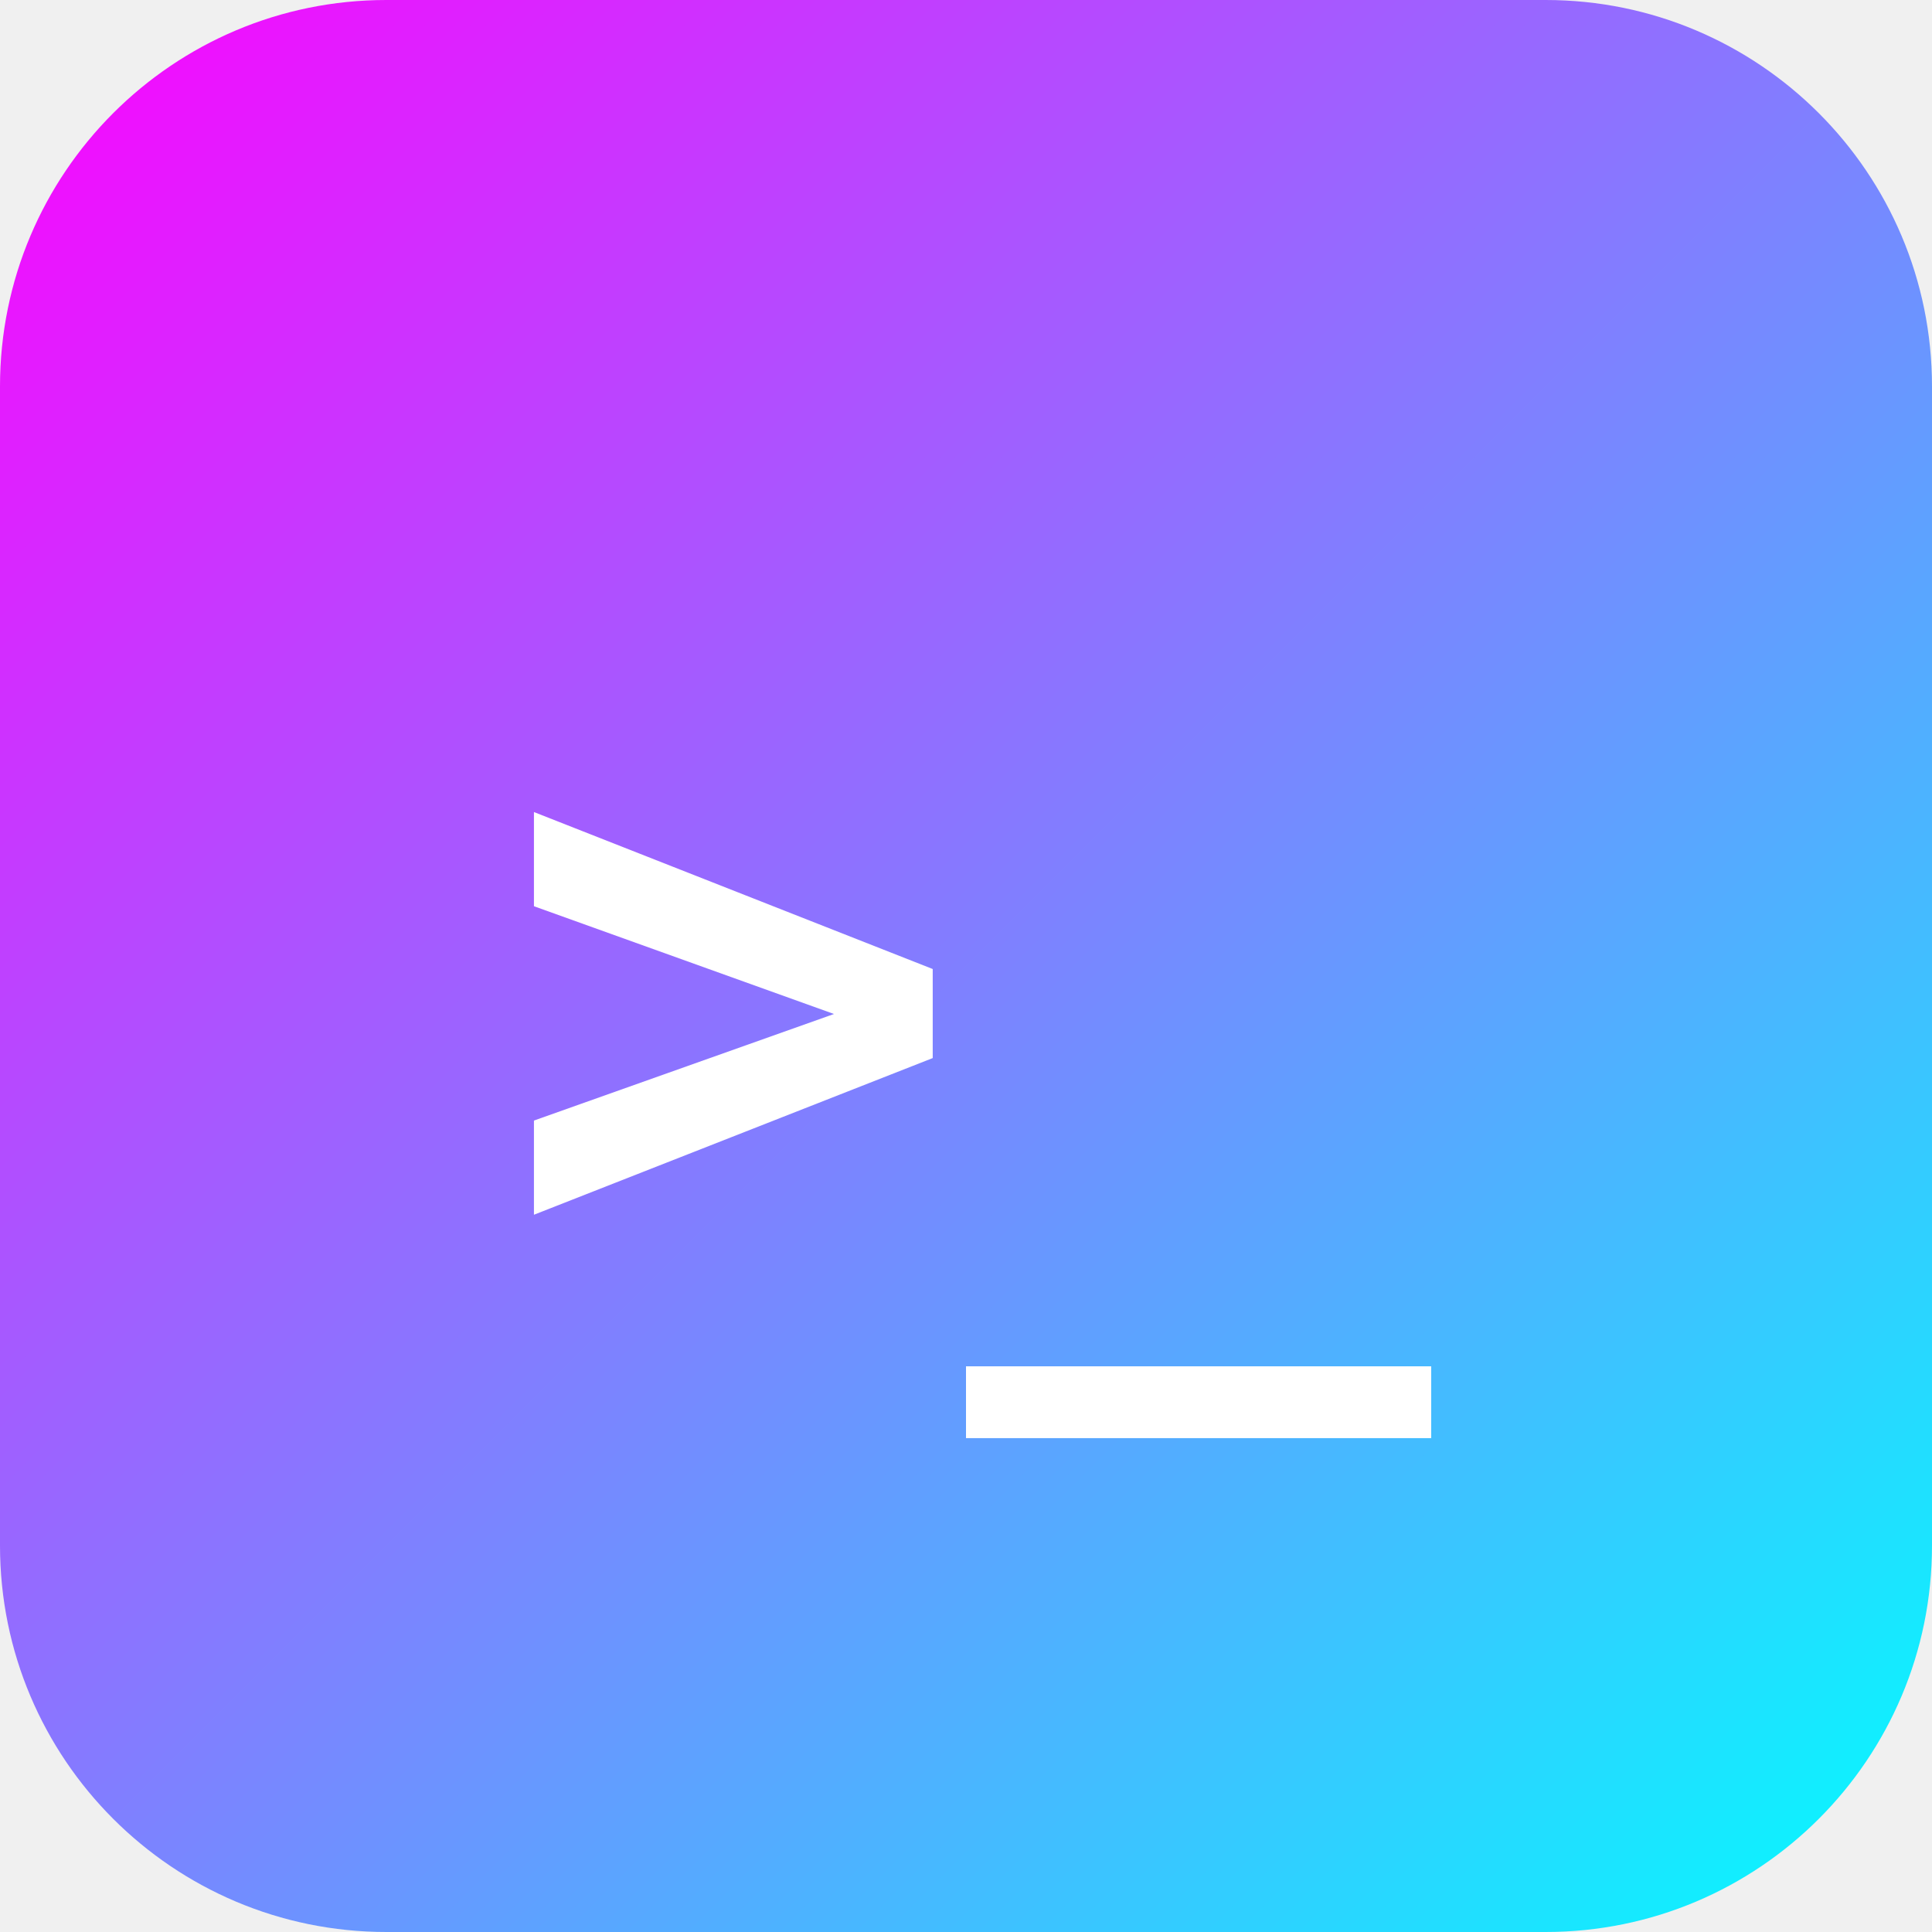
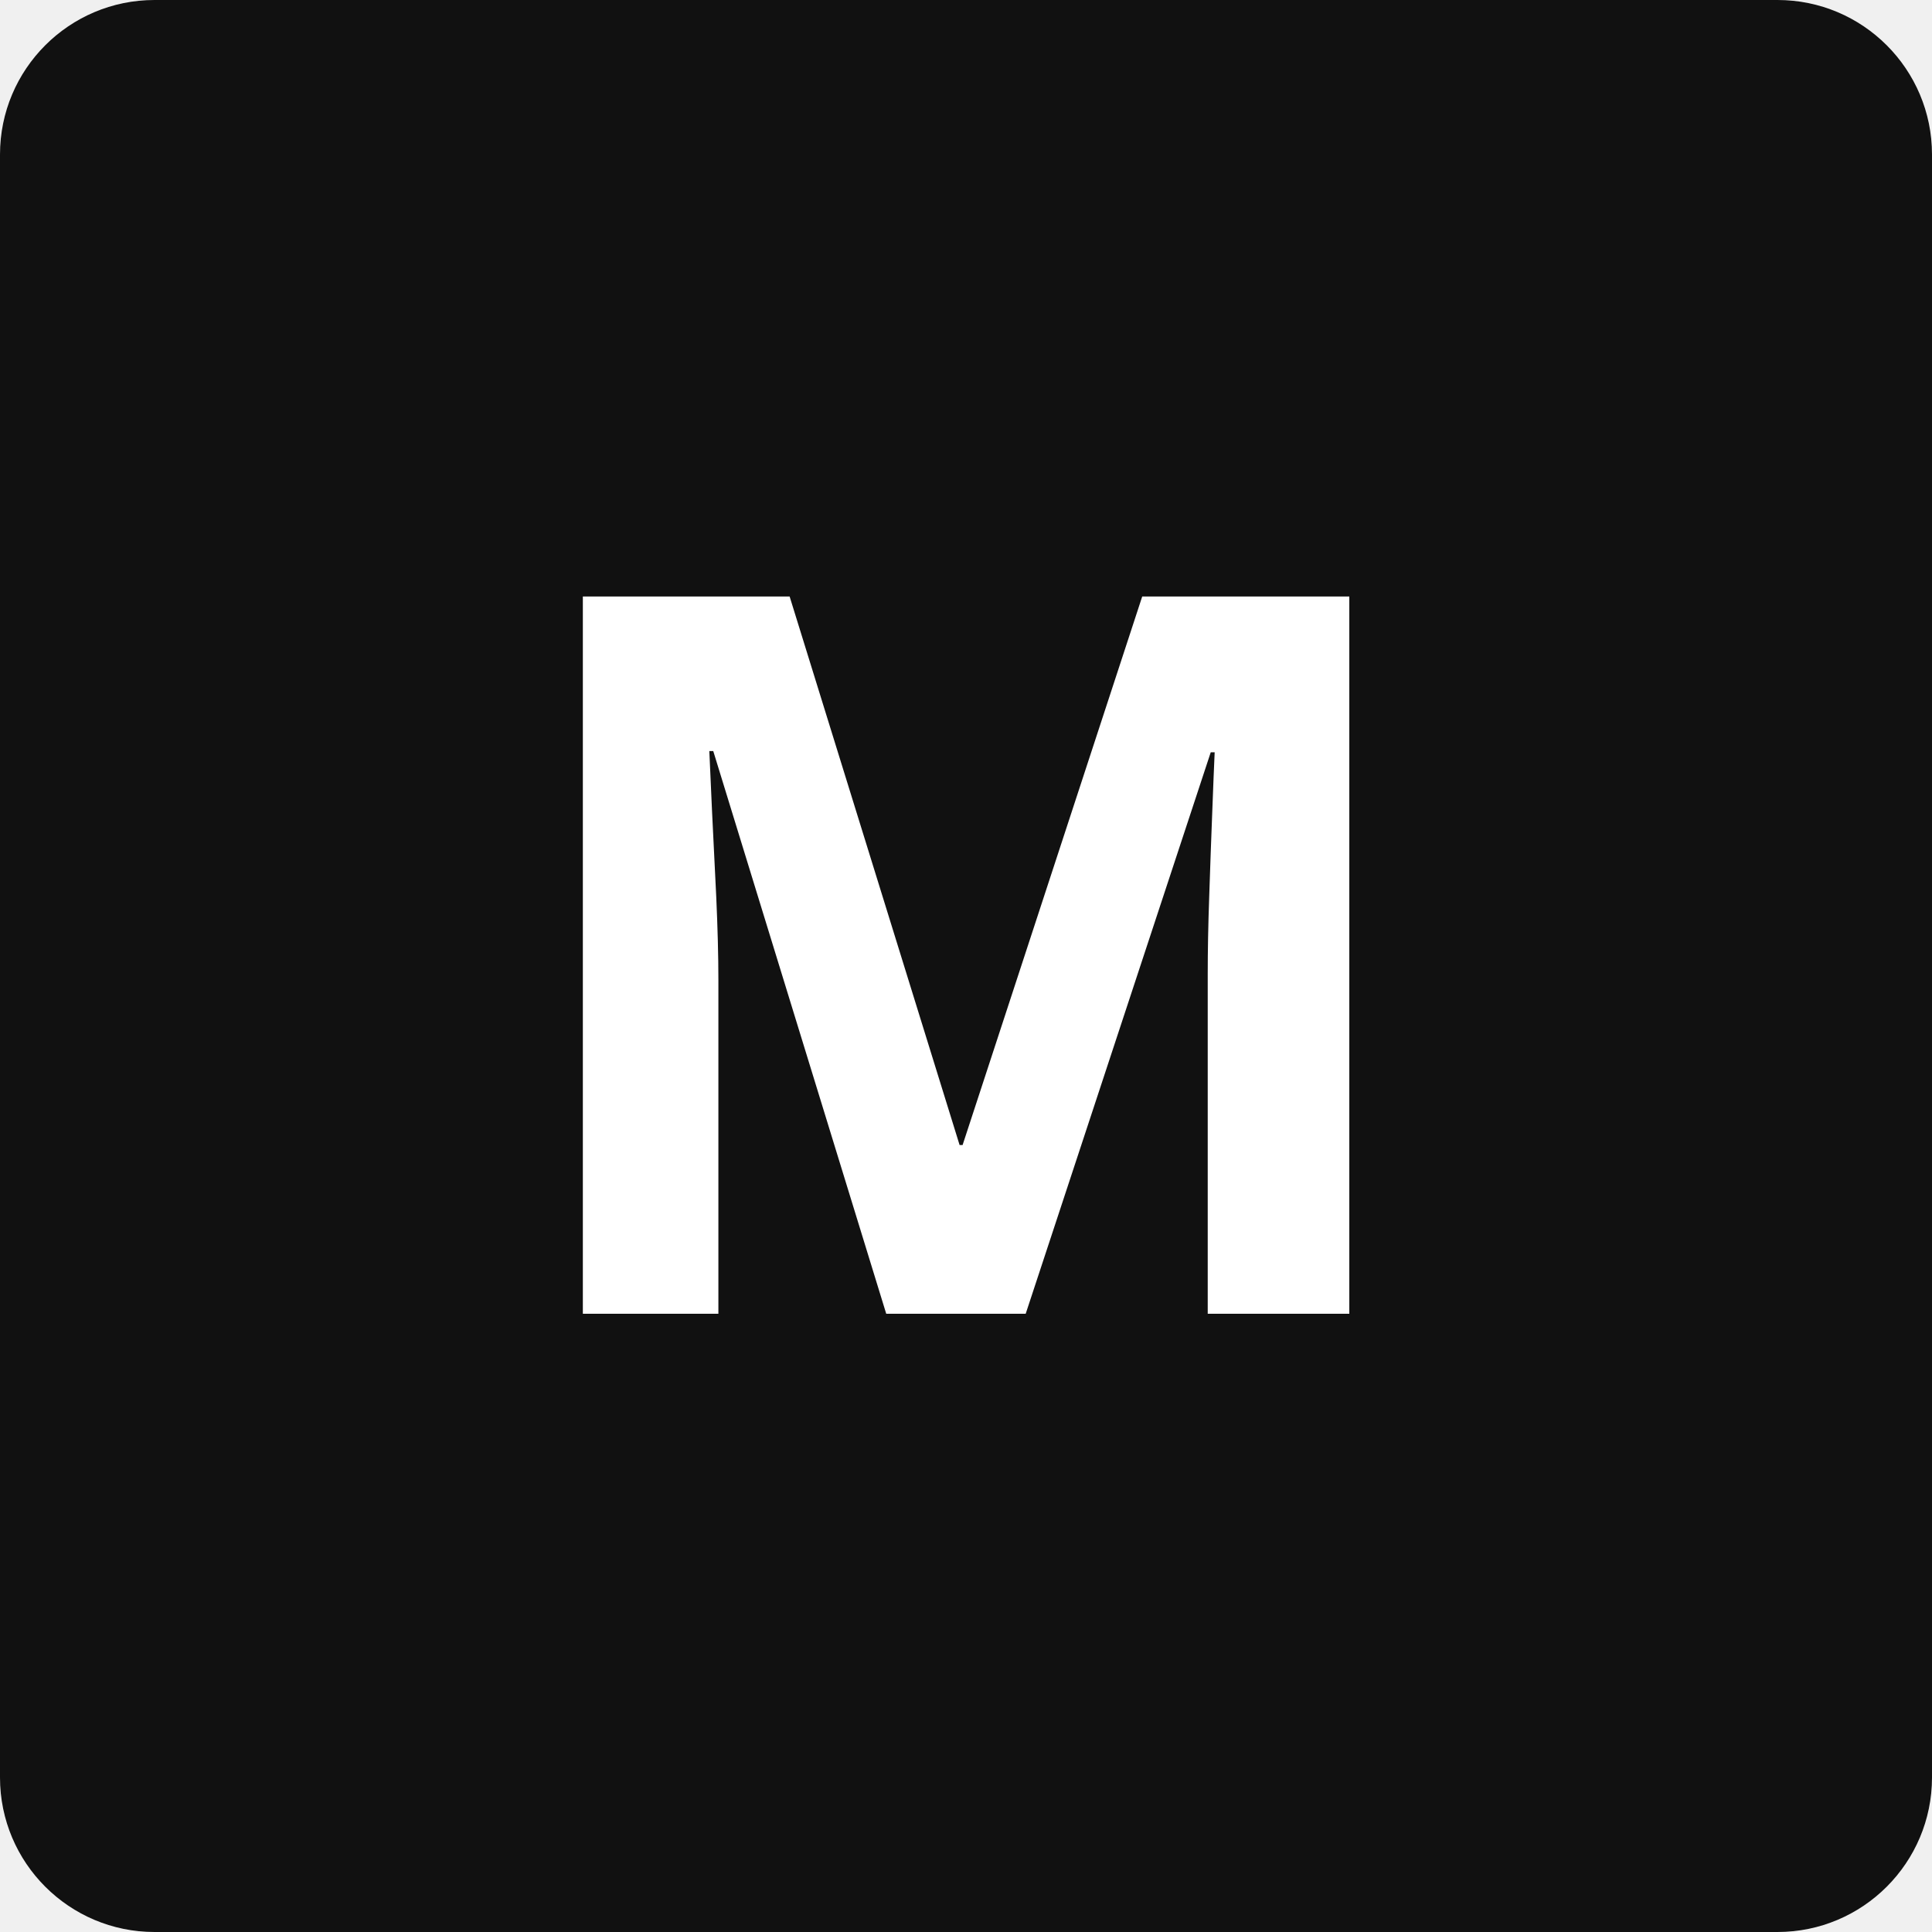
<svg xmlns="http://www.w3.org/2000/svg" viewBox="0 0 100 100">
-   <defs>
-     <linearGradient id="grad" x1="0%" y1="0%" x2="100%" y2="100%">
-       <stop offset="0%" style="stop-color:#FF00FF;stop-opacity:1" />
-       <stop offset="100%" style="stop-color:#00FFFF;stop-opacity:1" />
-     </linearGradient>
-   </defs>
-   <rect width="100" height="100" rx="20" fill="url(#grad)" />
-   <text x="50" y="65" font-family="monospace" font-size="40" font-weight="bold" fill="white" text-anchor="middle">&gt;_</text>
+   <rect width="100" height="100" rx="8" fill="#111111" />
+   <text x="50" y="68" font-family="system-ui, sans-serif" font-size="52" font-weight="700" fill="white" text-anchor="middle">M</text>
</svg>
